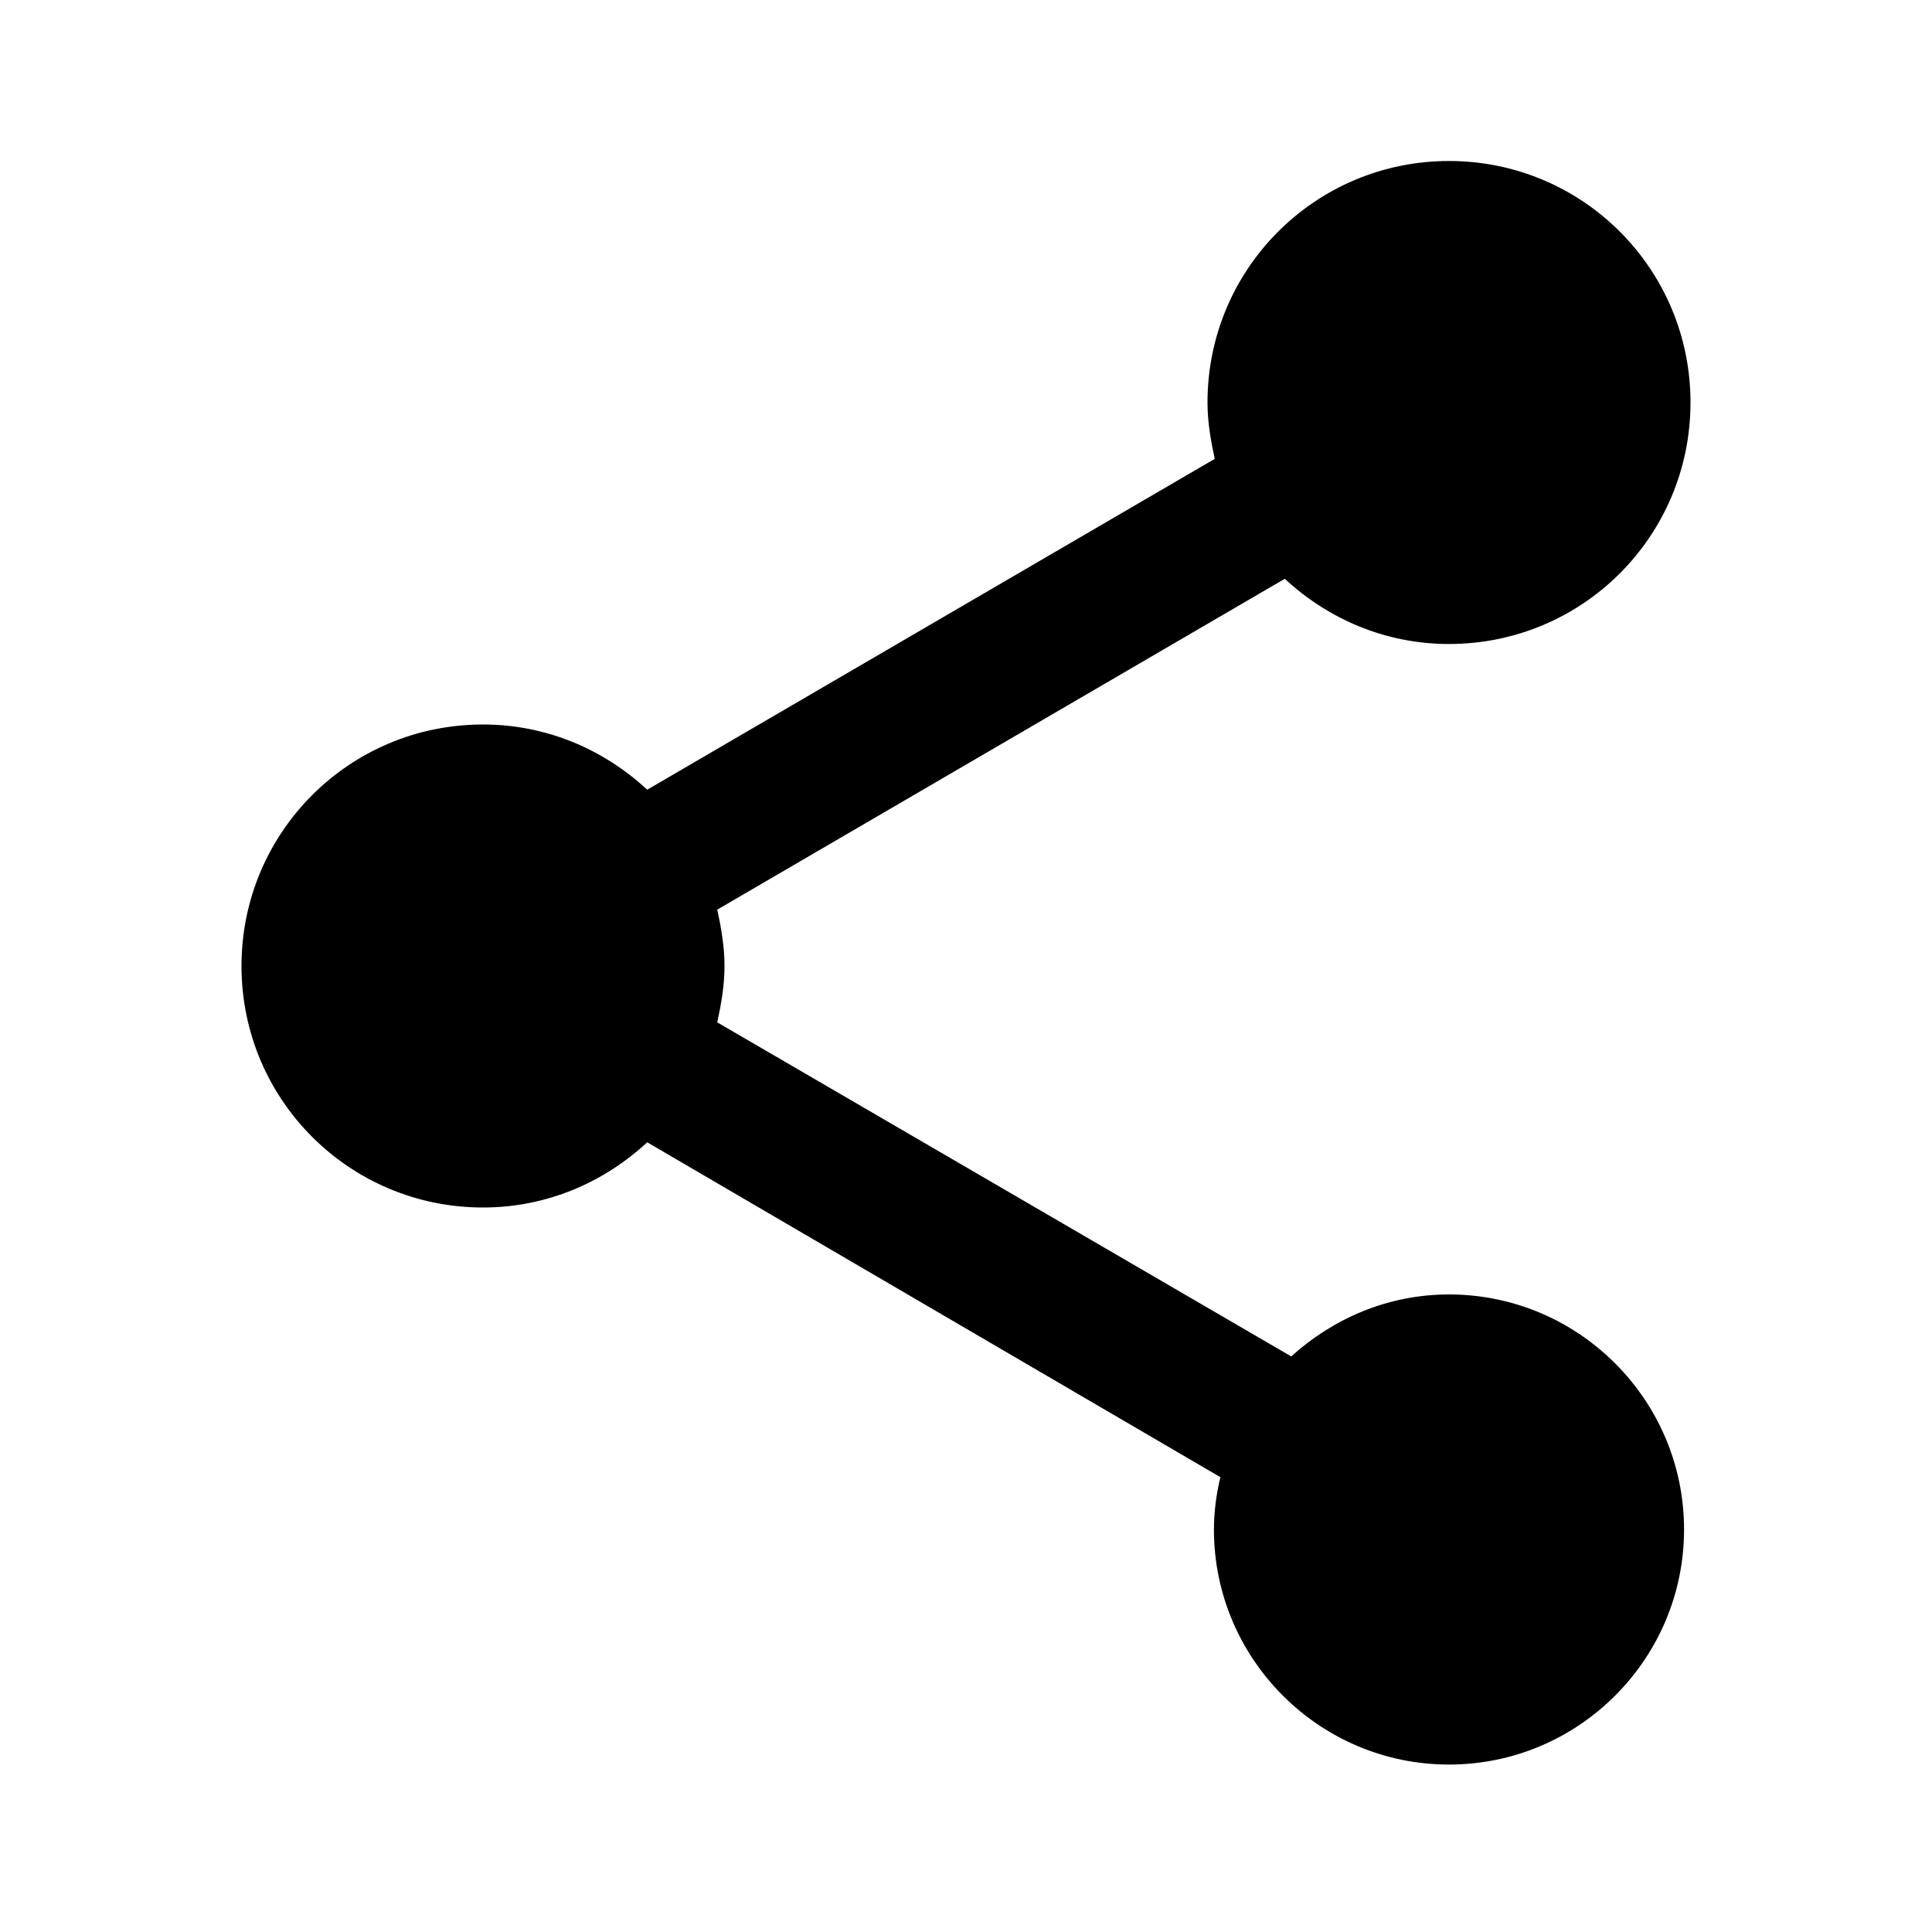
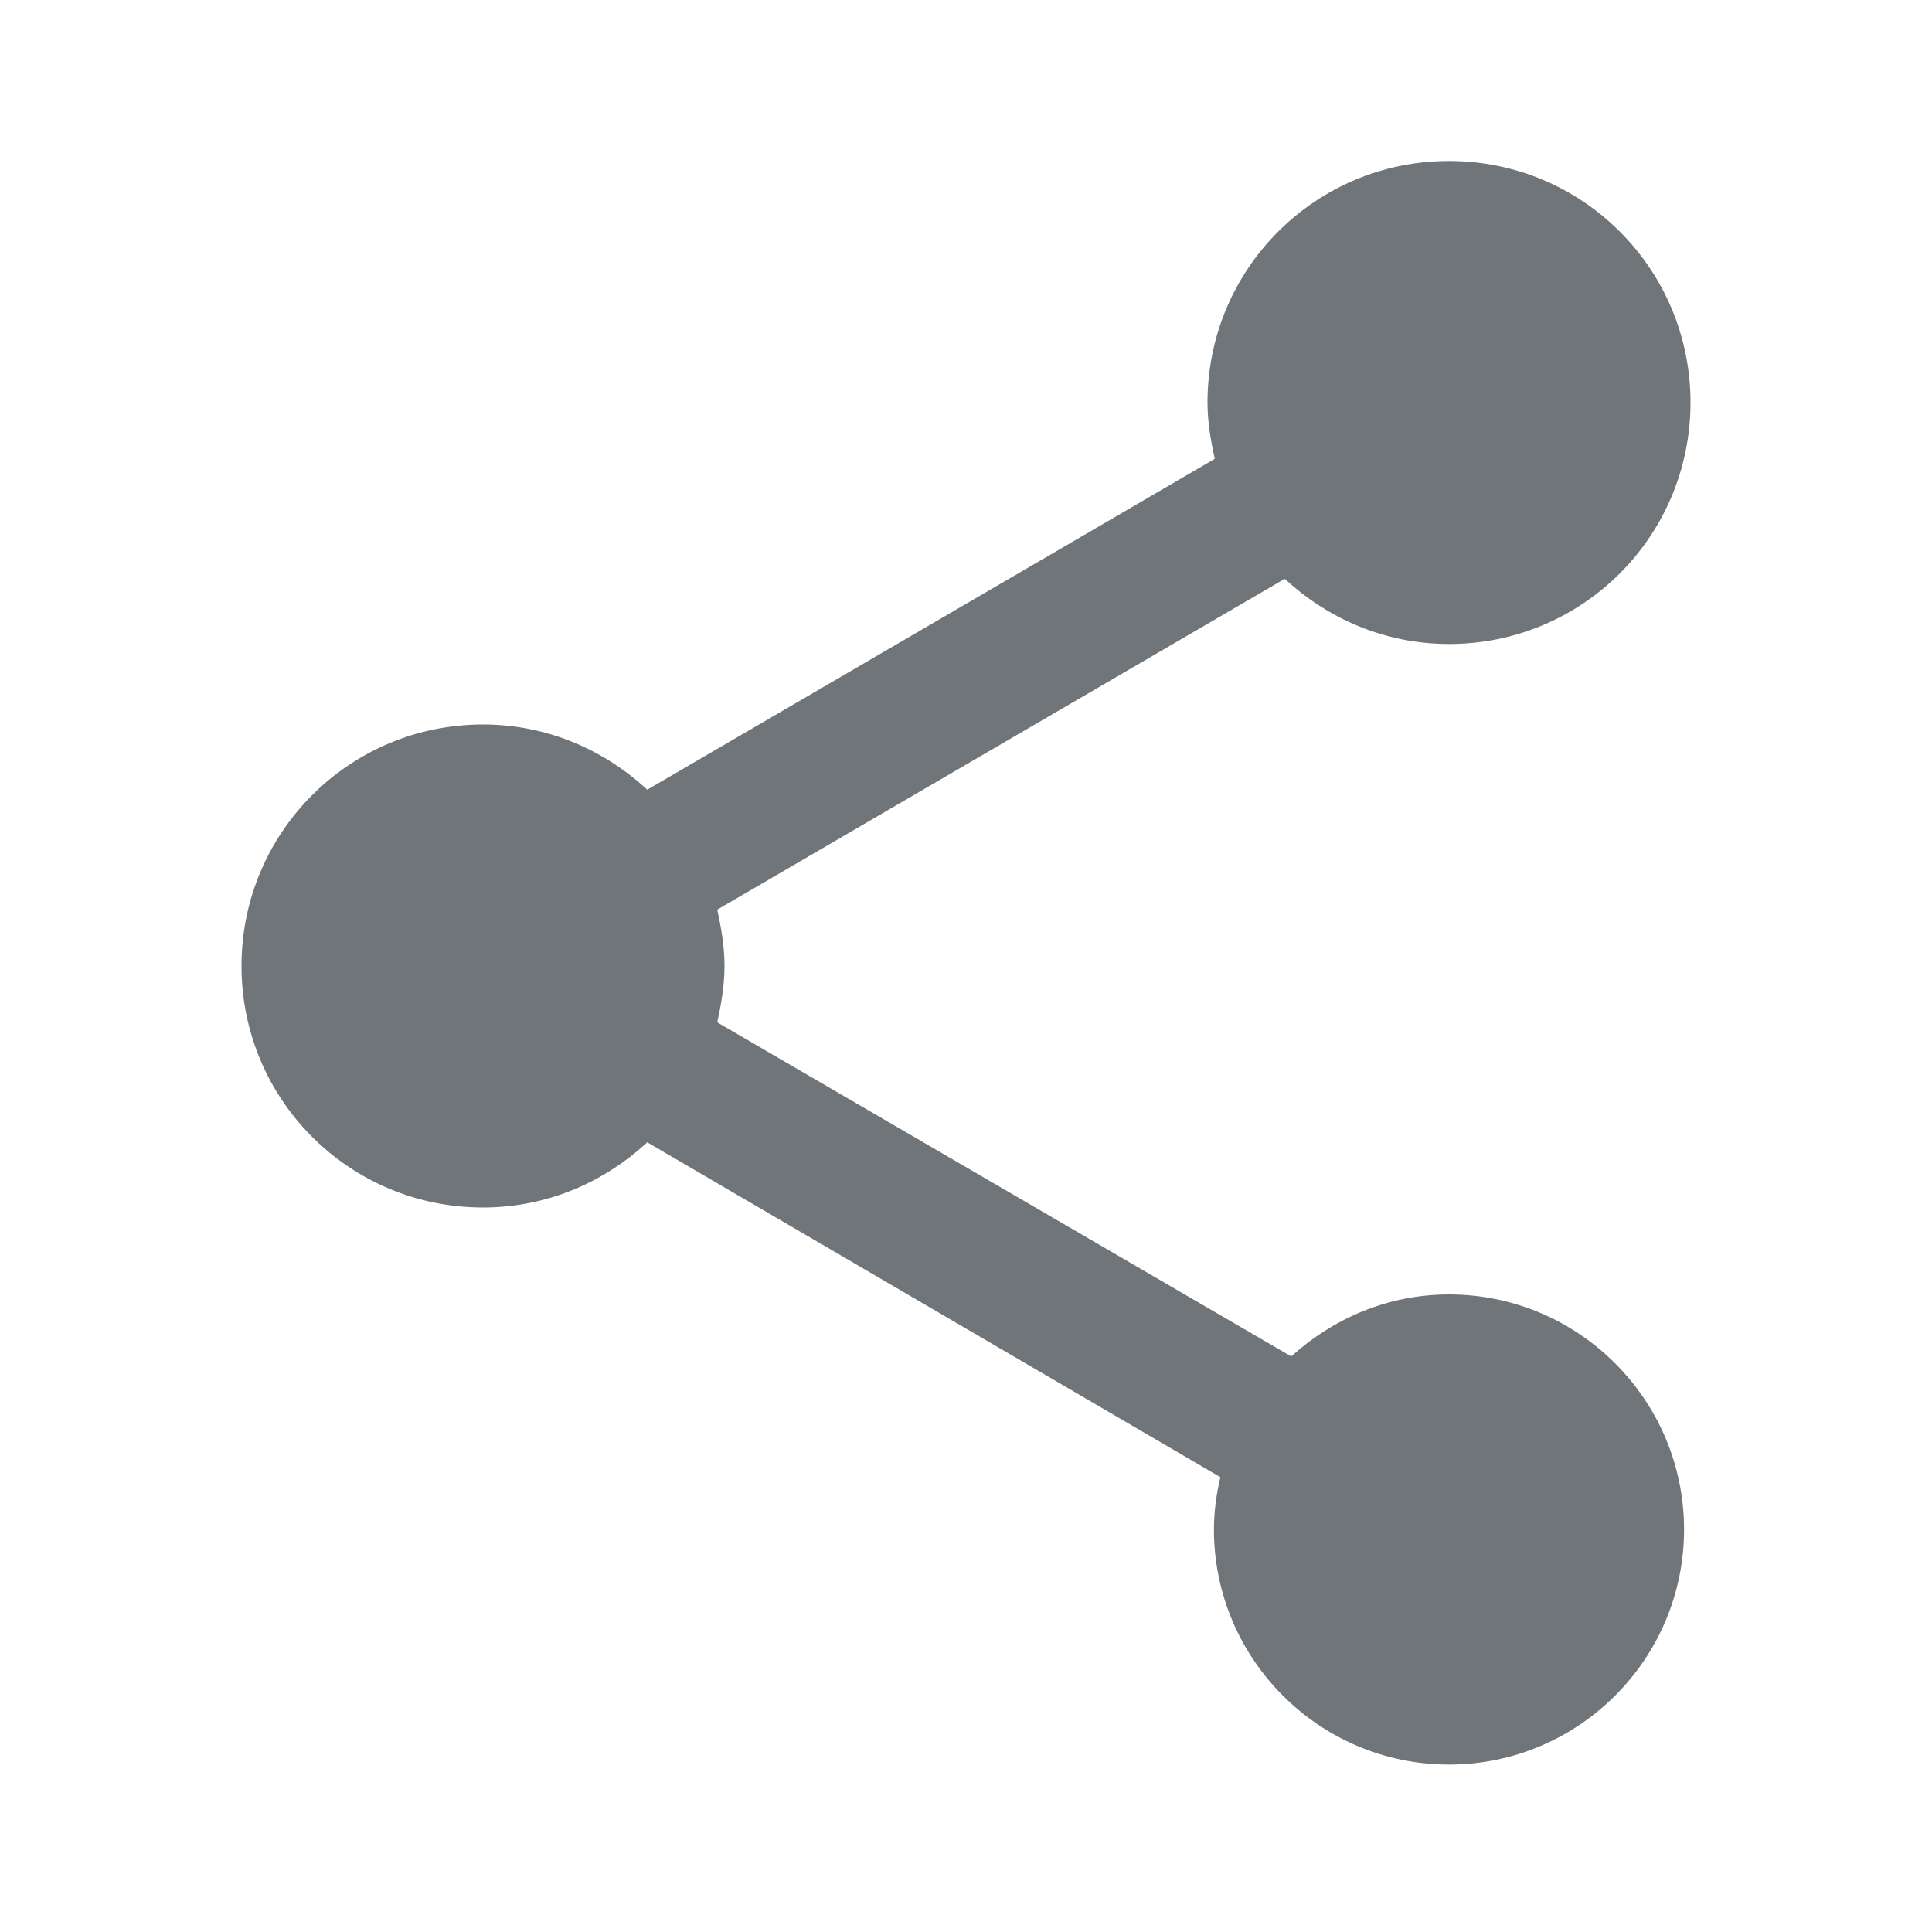
- <svg xmlns="http://www.w3.org/2000/svg" focusable="false" viewBox="0 0 24 24">
+ <svg xmlns="http://www.w3.org/2000/svg" fill="#70757a" focusable="false" viewBox="0 0 24 24">
  <path d="M18 16.08c-.76 0-1.44.3-1.96.77L8.91 12.7c.05-.23.09-.46.09-.7s-.04-.47-.09-.7l7.05-4.11c.54.5 1.25.81 2.04.81 1.66 0 3-1.34 3-3s-1.34-3-3-3-3 1.34-3 3c0 .24.04.47.09.7L8.04 9.81C7.5 9.31 6.79 9 6 9c-1.66 0-3 1.34-3 3s1.34 3 3 3c.79 0 1.5-.31 2.04-.81l7.12 4.16c-.05.21-.08.43-.08.65 0 1.61 1.31 2.92 2.92 2.92 1.61 0 2.92-1.31 2.92-2.92s-1.31-2.92-2.92-2.92z" />
</svg>
